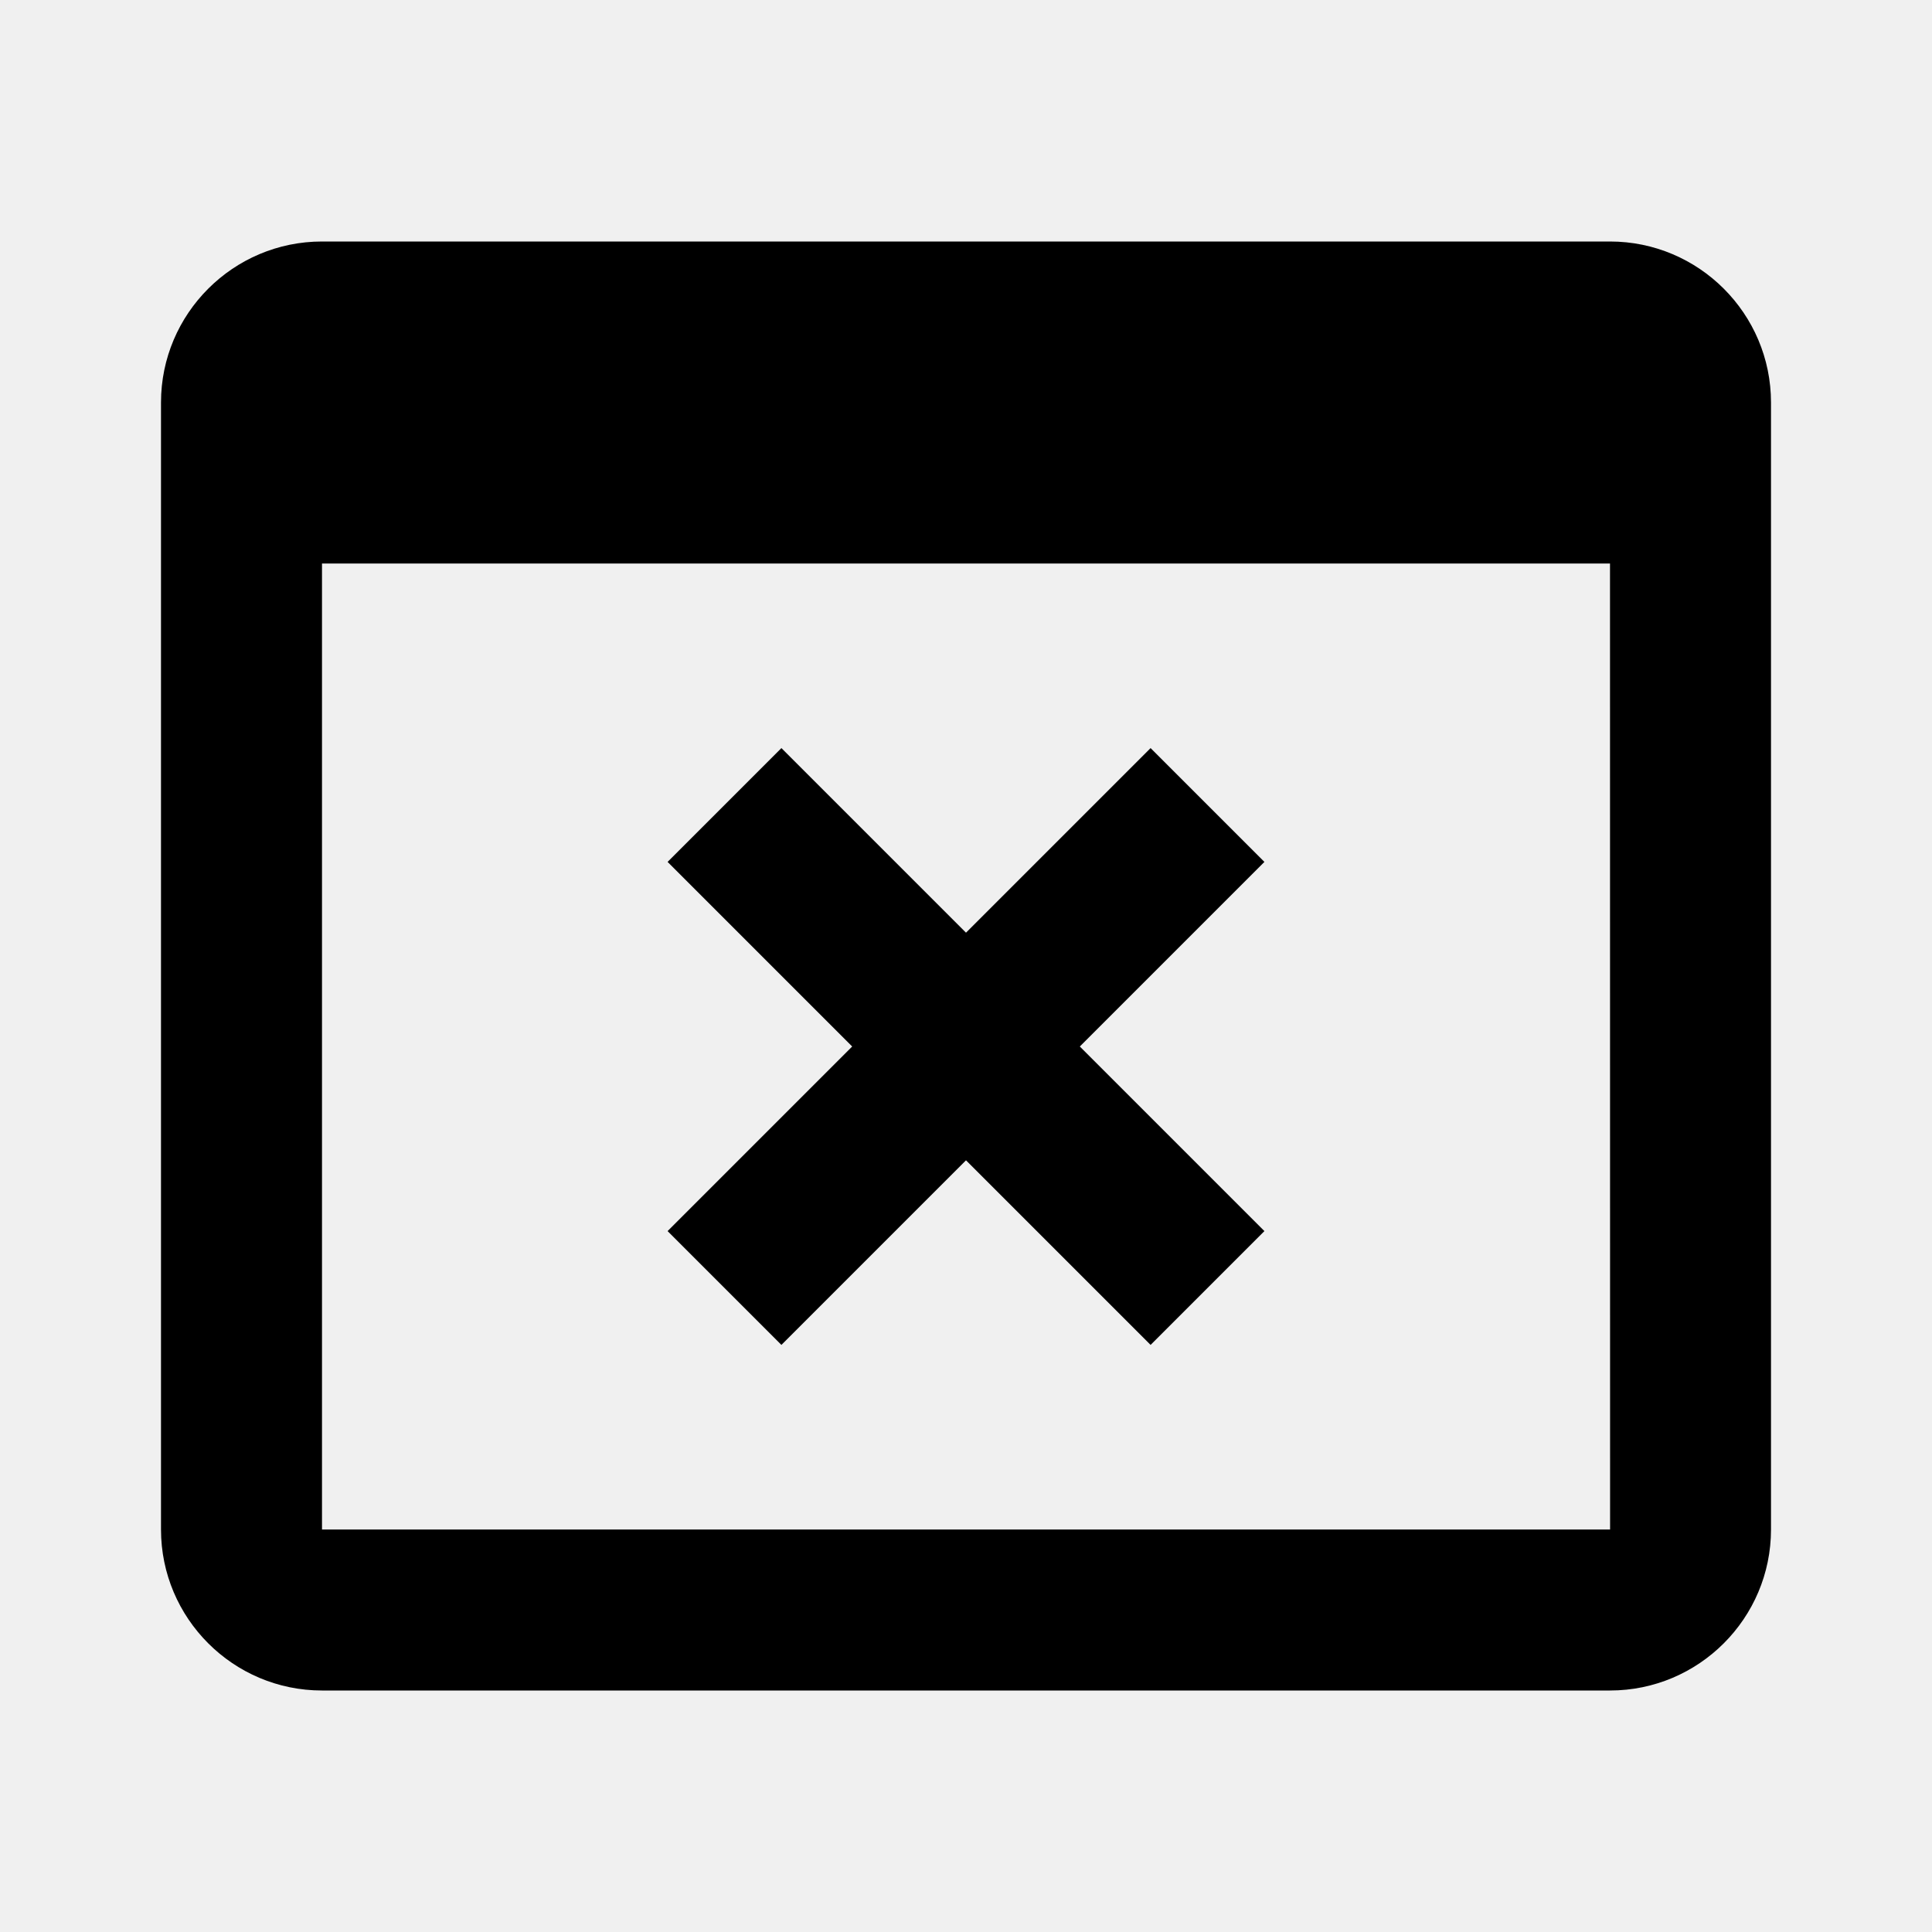
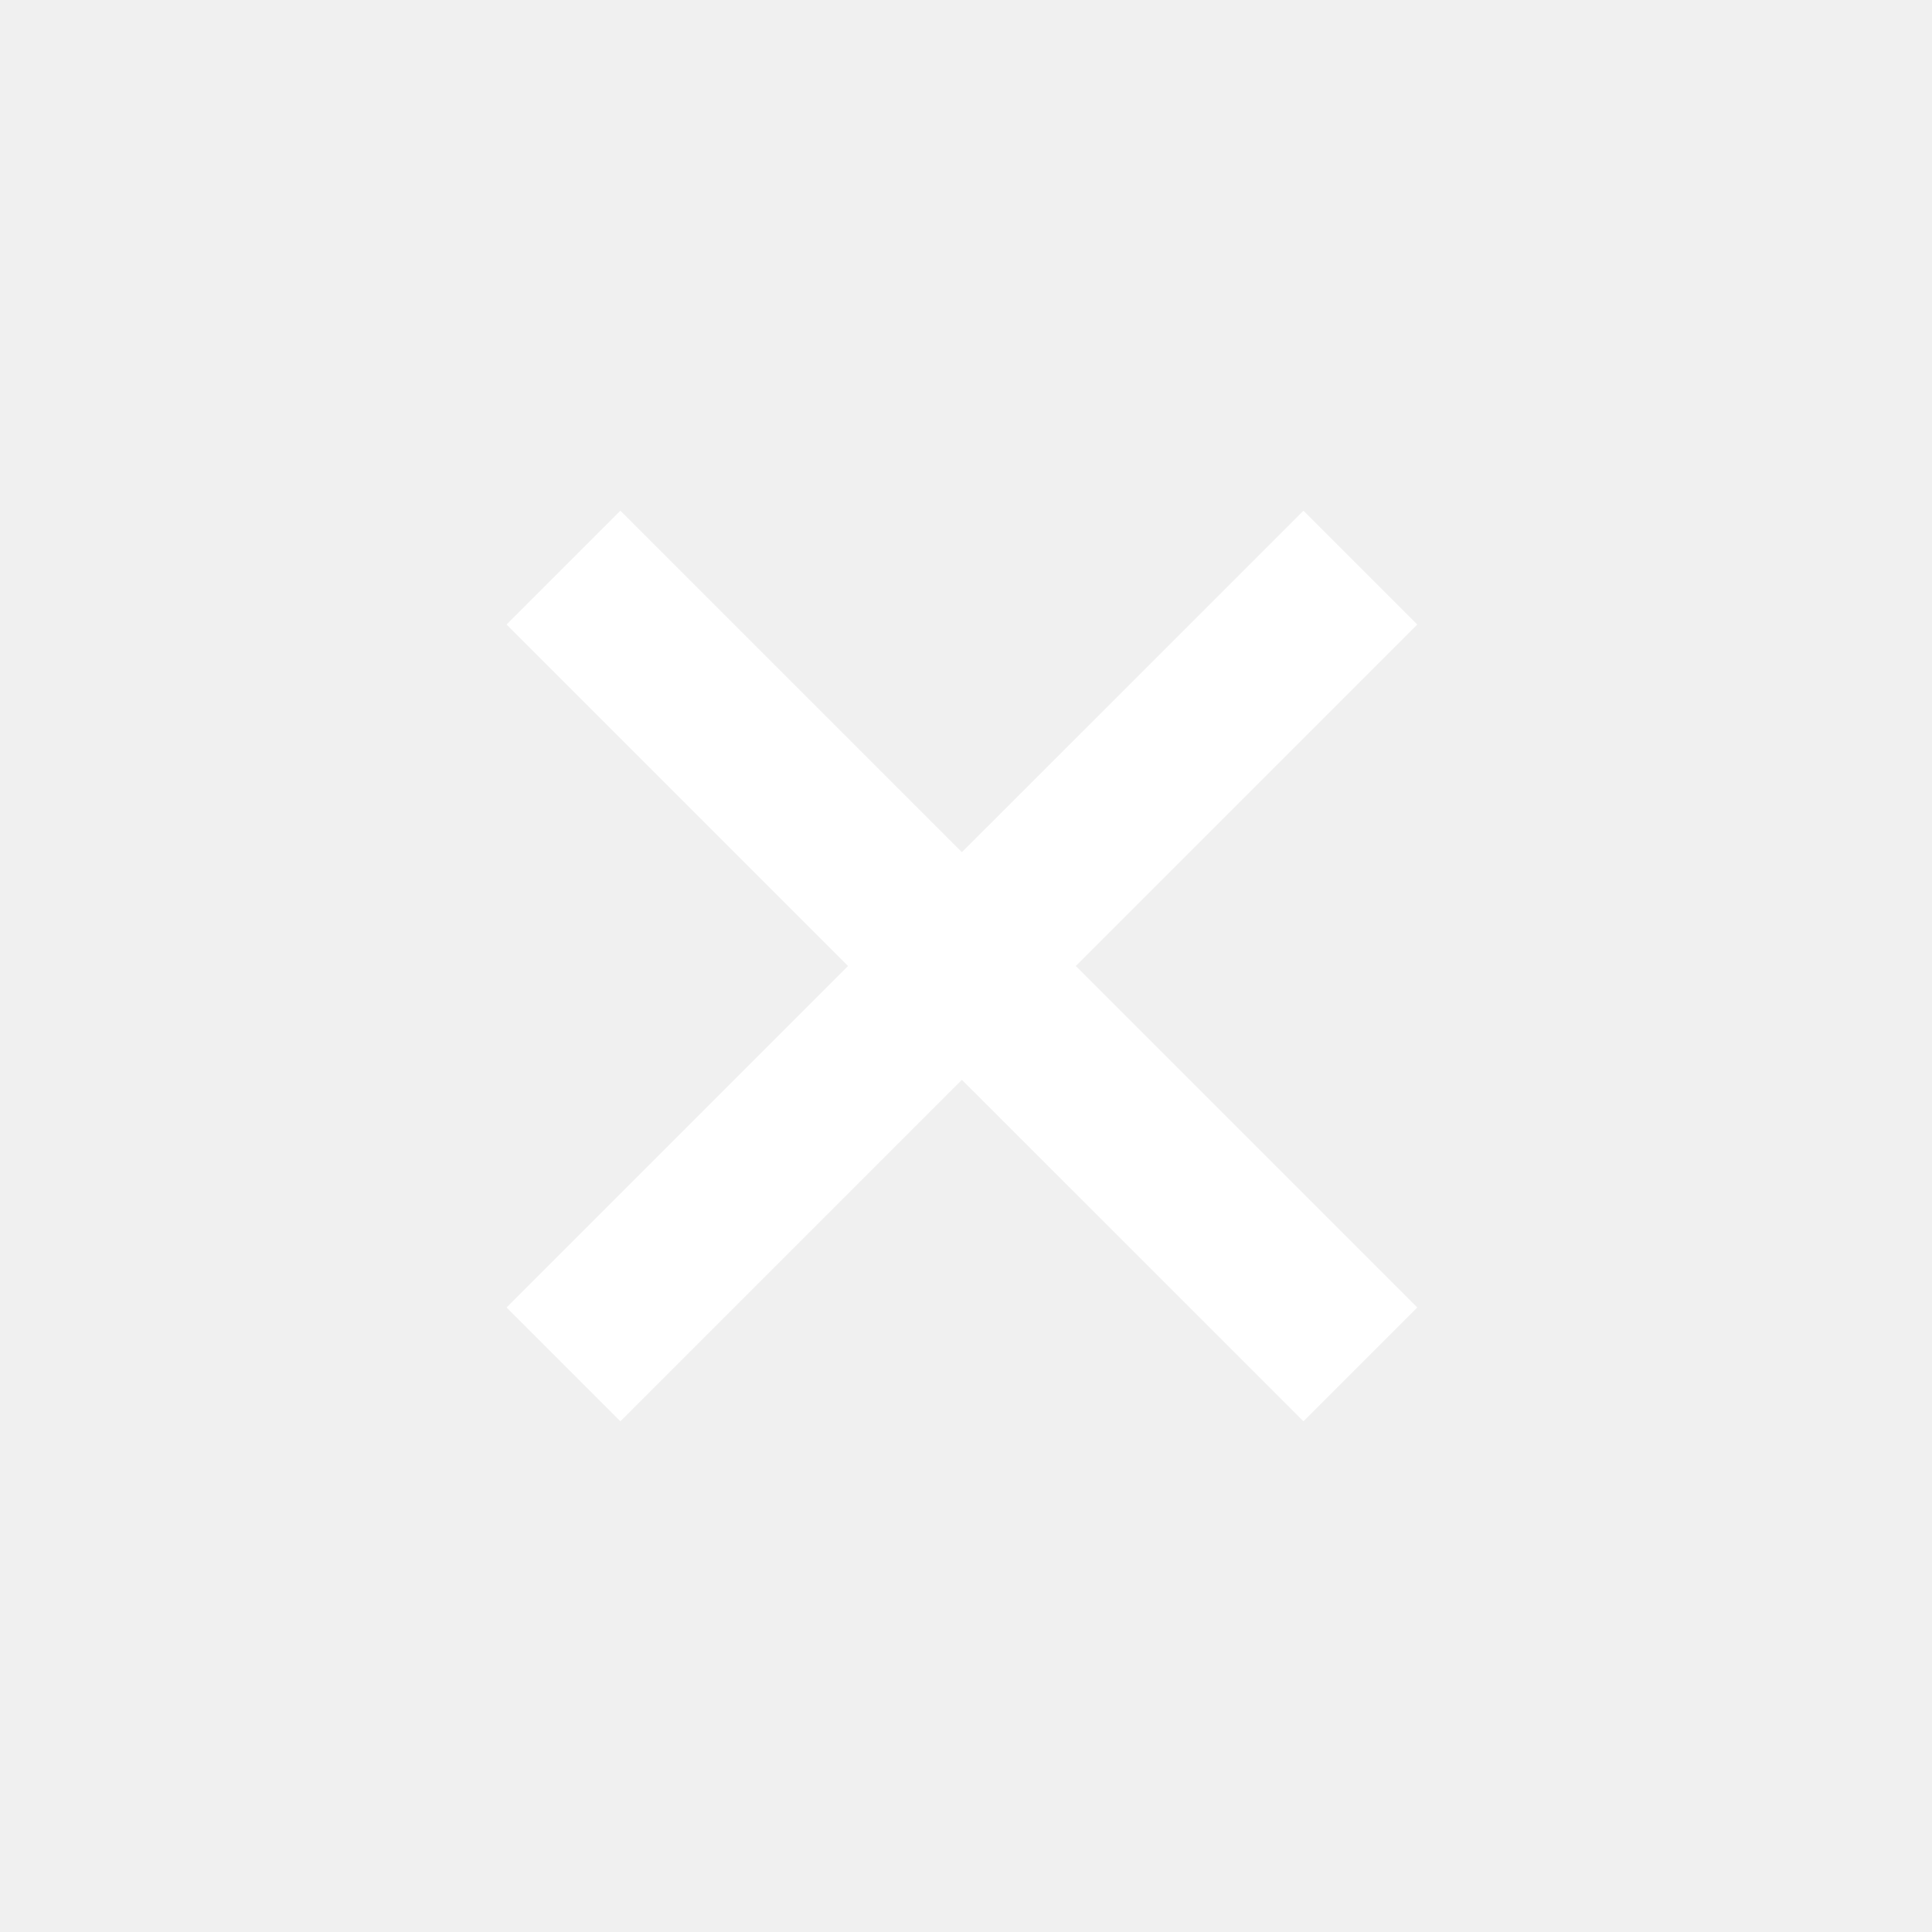
- <svg xmlns="http://www.w3.org/2000/svg" width="24" height="24" viewBox="0 0 24 24" style="fill: rgba(0, 0, 0, 1);transform: ;msFilter:;">
-   <path d="M20 3H4c-1.103 0-2 .897-2 2v14c0 1.103.897 2 2 2h16c1.103 0 2-.897 2-2V5c0-1.103-.897-2-2-2zM4 19V7h16l.001 12H4z" />
-   <path d="m15.707 10.707-1.414-1.414L12 11.586 9.707 9.293l-1.414 1.414L10.586 13l-2.293 2.293 1.414 1.414L12 14.414l2.293 2.293 1.414-1.414L13.414 13z" />
+ <svg xmlns="http://www.w3.org/2000/svg" width="24" height="24" viewBox="0 0 24 24" style="fill: #fff;transform: ;msFilter:;">
+   <path d="m16.192 6.344-4.243 4.242-4.242-4.242-1.414 1.414L10.535 12l-4.242 4.242 1.414 1.414 4.242-4.242 4.243 4.242 1.414-1.414L13.364 12l4.242-4.242z" />
</svg>
